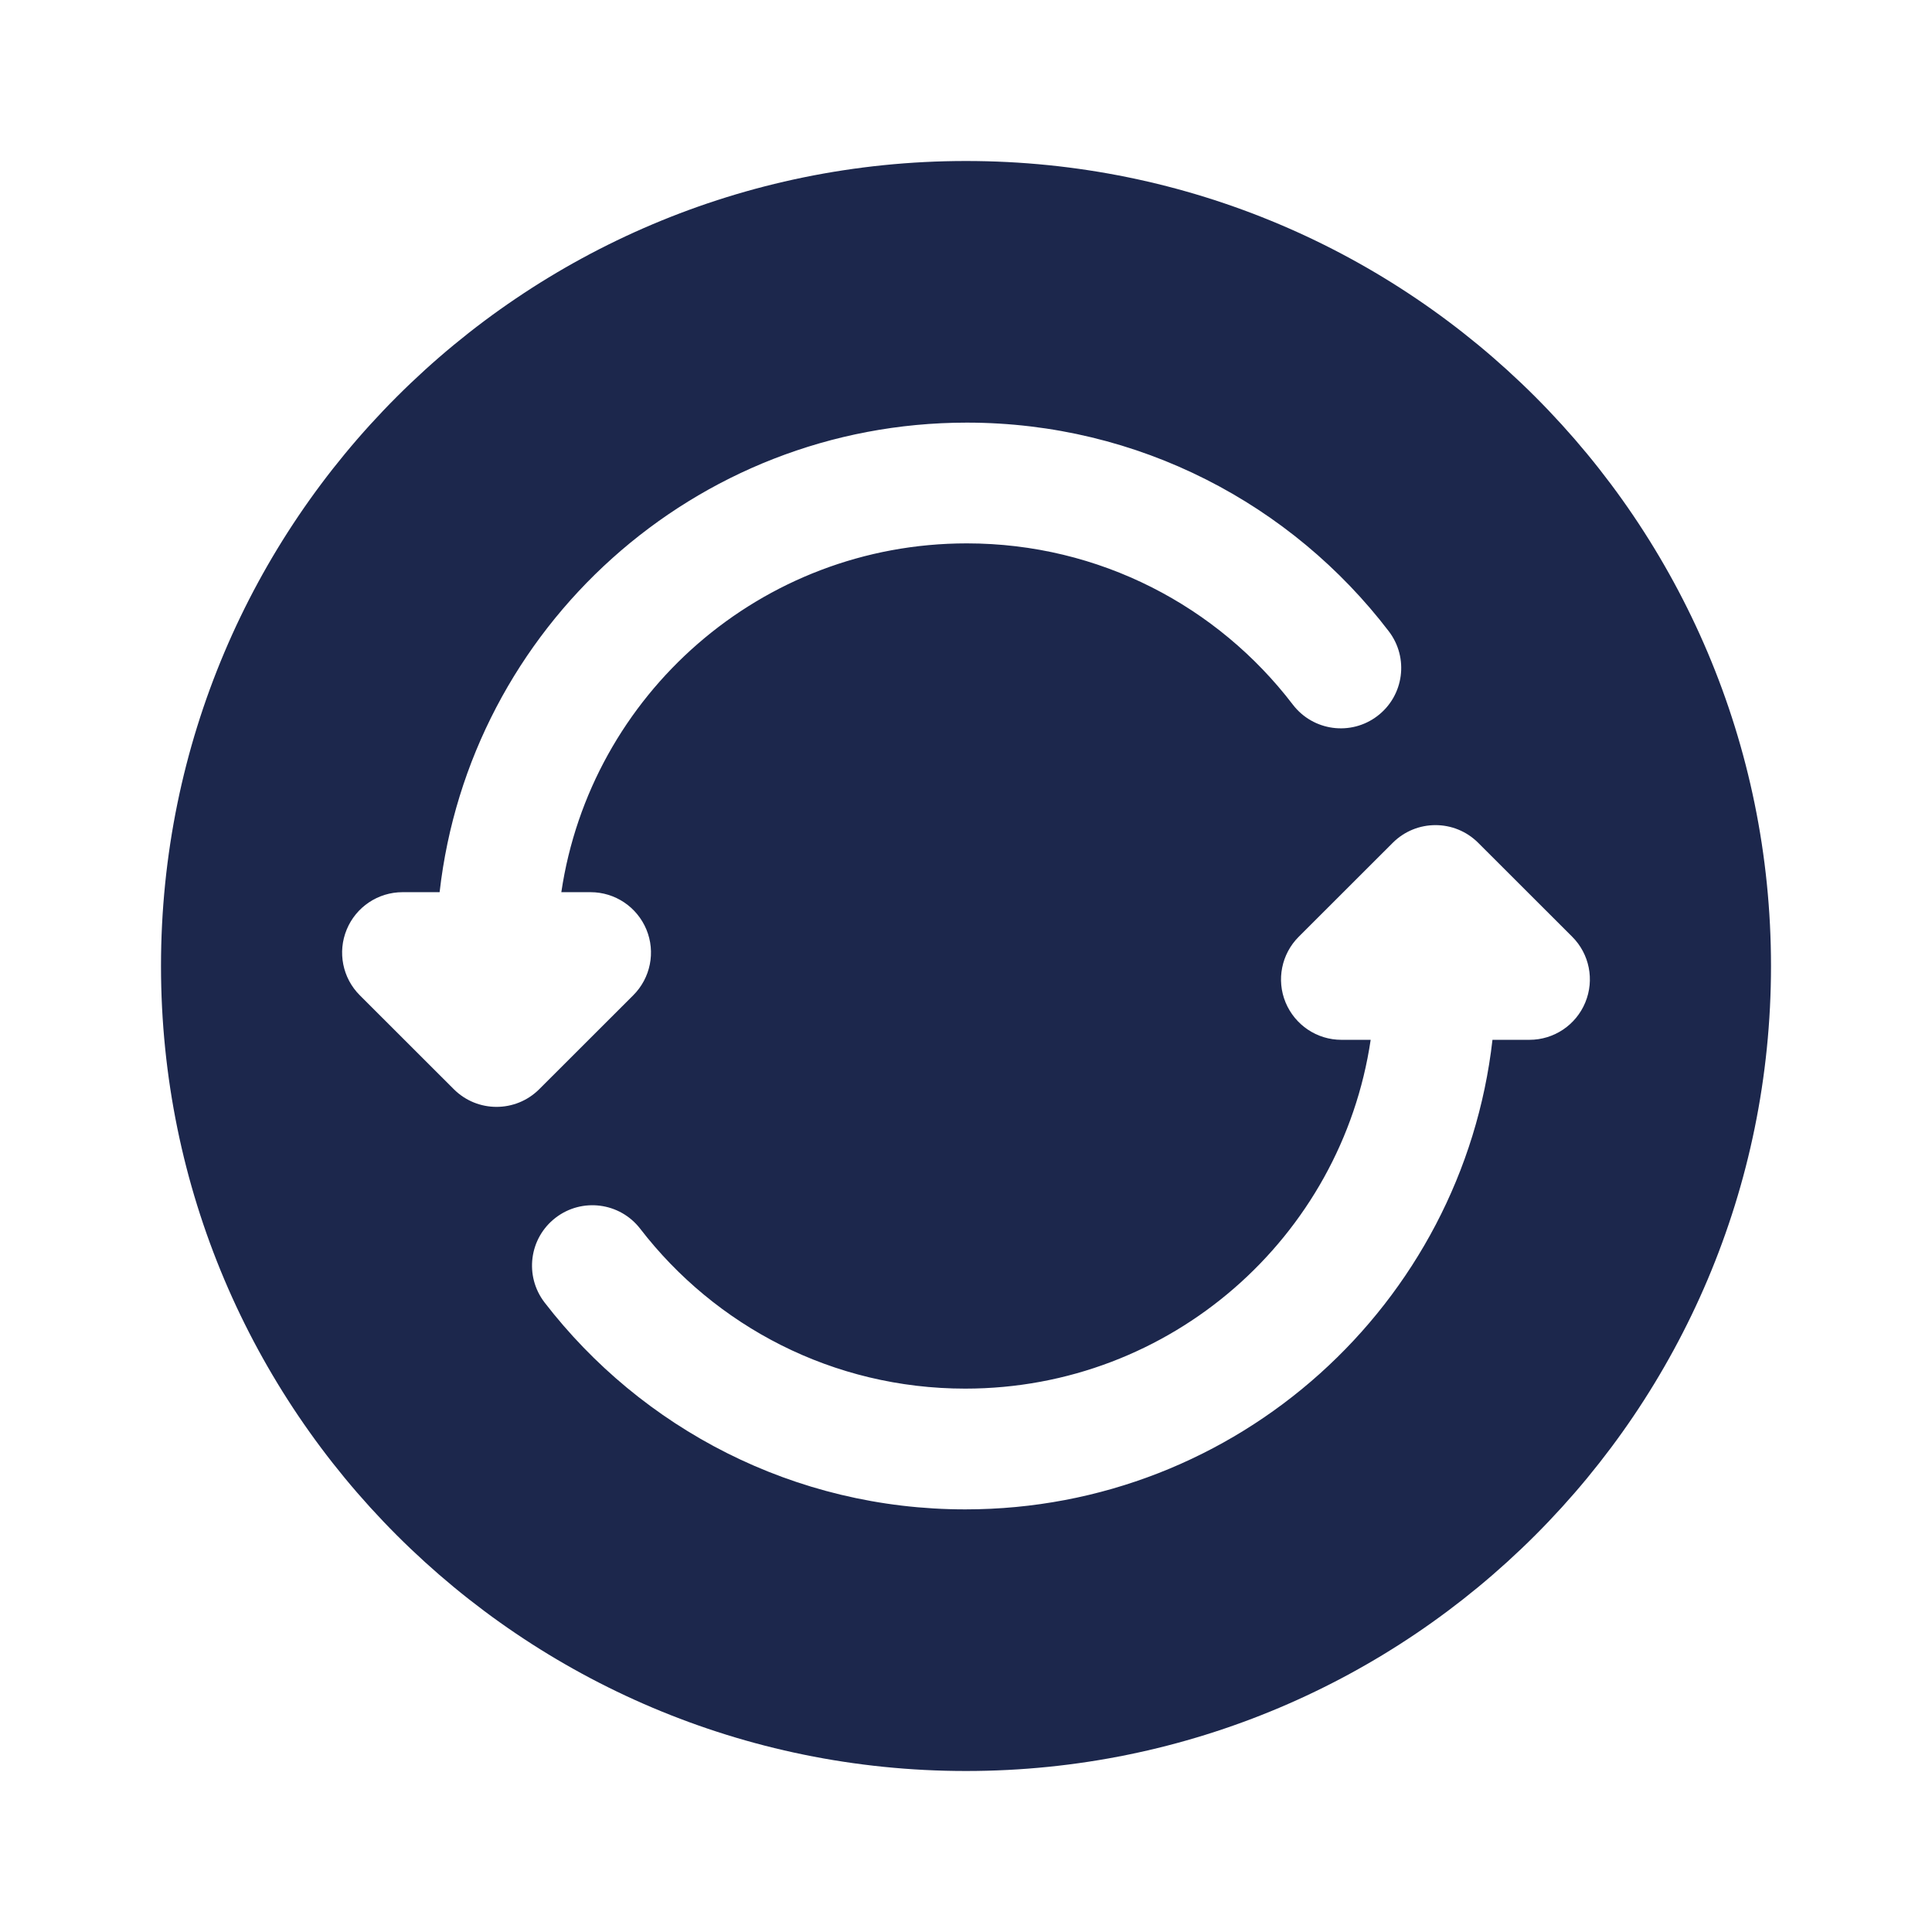
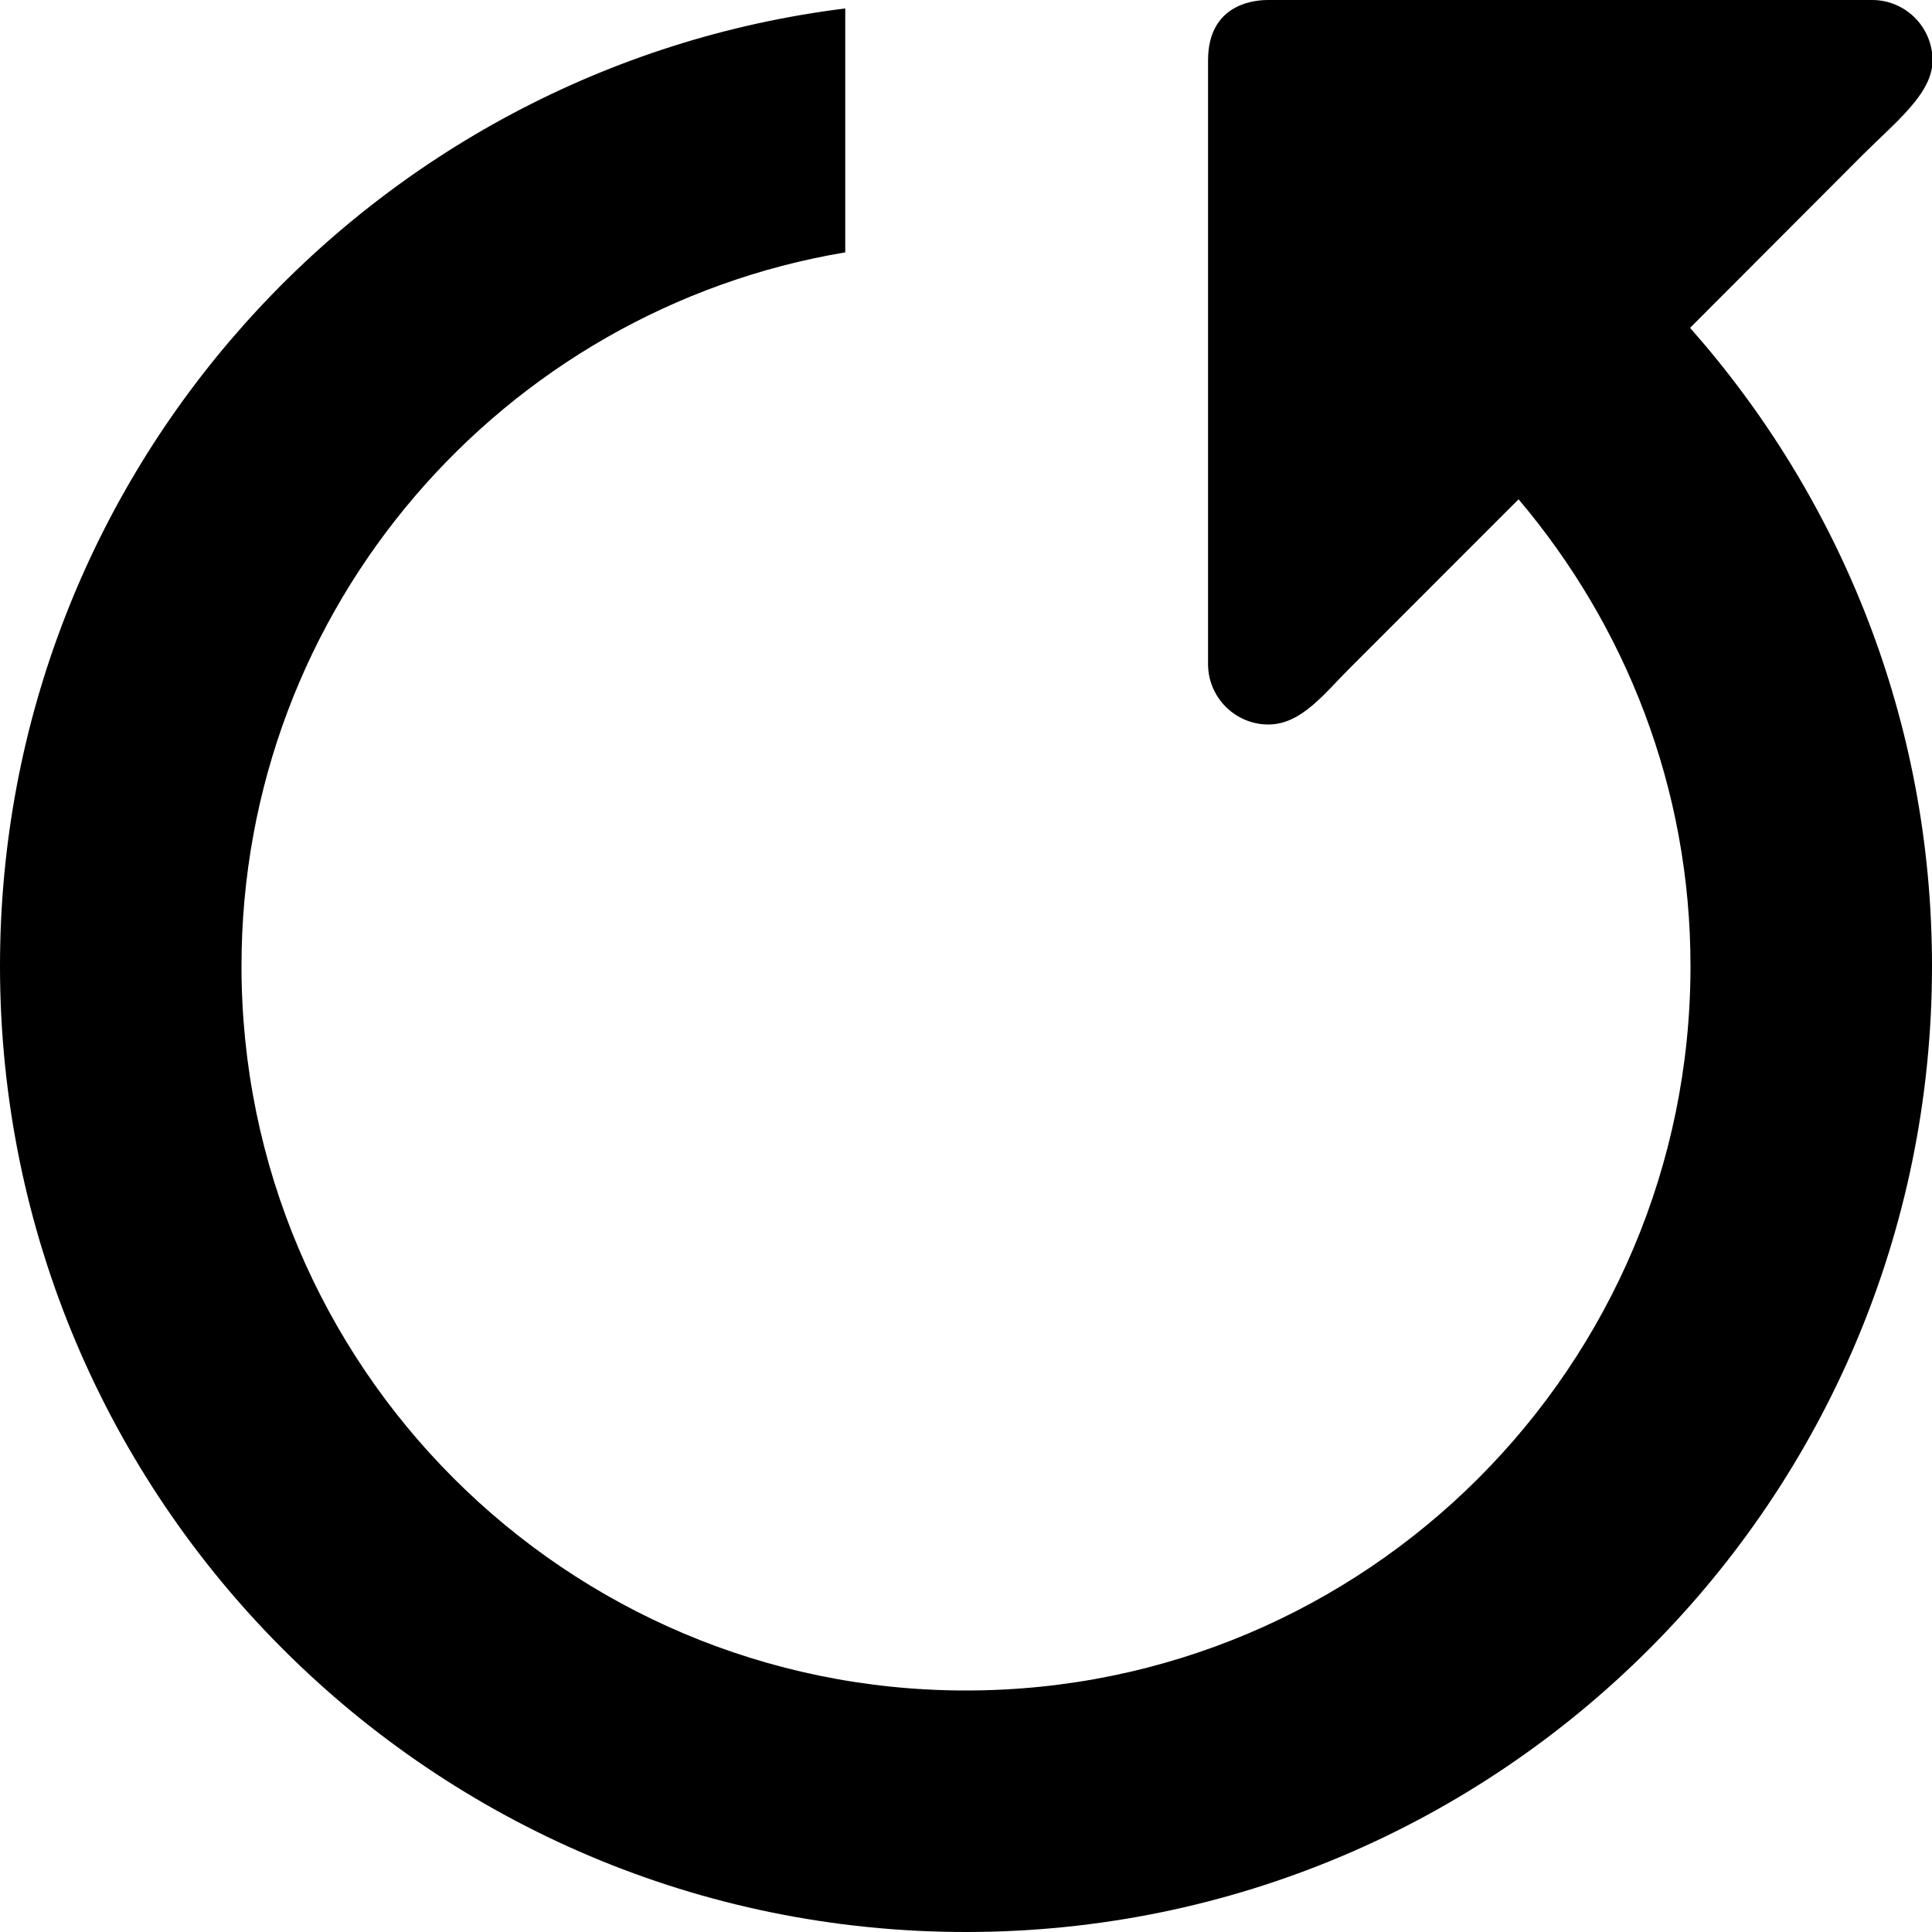
- <svg xmlns="http://www.w3.org/2000/svg" width="800px" height="800px" viewBox="0 0 24 24" fill="none">
-   <path fill-rule="evenodd" clip-rule="evenodd" d="M22 12C22 17.523 17.523 22 12 22C6.477 22 2 17.523 2 12C2 6.477 6.477 2 12 2C17.523 2 22 6.477 22 12ZM5.461 11.083C5.833 7.8 8.624 5.25 12.01 5.25C14.148 5.25 16.049 6.268 17.252 7.842C17.504 8.172 17.441 8.642 17.111 8.894C16.782 9.145 16.312 9.082 16.06 8.753C15.129 7.534 13.661 6.75 12.01 6.75C9.452 6.75 7.336 8.632 6.973 11.083H7.337C7.64 11.083 7.913 11.266 8.03 11.547C8.146 11.827 8.081 12.15 7.866 12.364L6.698 13.531C6.405 13.823 5.931 13.823 5.638 13.531L4.47 12.364C4.255 12.15 4.191 11.827 4.307 11.547C4.423 11.266 4.697 11.083 5 11.083H5.461ZM18.362 10.469C18.069 10.177 17.595 10.177 17.302 10.469L16.134 11.636C15.919 11.85 15.854 12.173 15.97 12.453C16.087 12.734 16.36 12.917 16.663 12.917H17.027C16.664 15.368 14.548 17.25 11.991 17.25C10.346 17.25 8.885 16.473 7.953 15.264C7.7 14.936 7.229 14.875 6.901 15.128C6.573 15.381 6.512 15.851 6.765 16.18C7.969 17.742 9.862 18.75 11.991 18.75C15.376 18.75 18.167 16.2 18.54 12.917H19C19.303 12.917 19.577 12.734 19.693 12.453C19.809 12.173 19.745 11.85 19.53 11.636L18.362 10.469Z" fill="#1C274C" />
+ <svg xmlns="http://www.w3.org/2000/svg" width="800px" height="800px" viewBox="0 0 32 32" version="1.1">
+   <defs>
+ 
+ </defs>
+   <g id="Page-1" stroke="none" stroke-width="1" fill="none" fill-rule="evenodd">
+     <g id="Icon-Set-Filled" transform="translate(-154, -1141)" fill="#000000">
+       <path d="M184.858,1143.56 C185.397,1143.02 186.009,1142.55 186.009,1142 C186.009,1141.45 185.562,1141 185.009,1141 L175.009,1141 C174.888,1141 174.009,1141 174.009,1142 L174.009,1152 C174.009,1152.55 174.457,1153 175.009,1153 C175.562,1153 175.947,1152.47 176.373,1152.05 L179.152,1149.27 C180.922,1151.36 182,1154.05 182,1157 C182,1163.63 176.627,1169 170,1169 C163.373,1169 158,1163.63 158,1157 C158,1151.06 162.327,1146.13 168,1145.18 L168,1141.14 C160.109,1142.12 154,1148.84 154,1157 C154,1165.84 161.164,1173 170,1173 C178.836,1173 186,1165.84 186,1157 C186,1152.94 184.484,1149.25 181.993,1146.43 L184.858,1143.56" id="refresh">
+ 
+ </path>
+     </g>
+   </g>
</svg>
